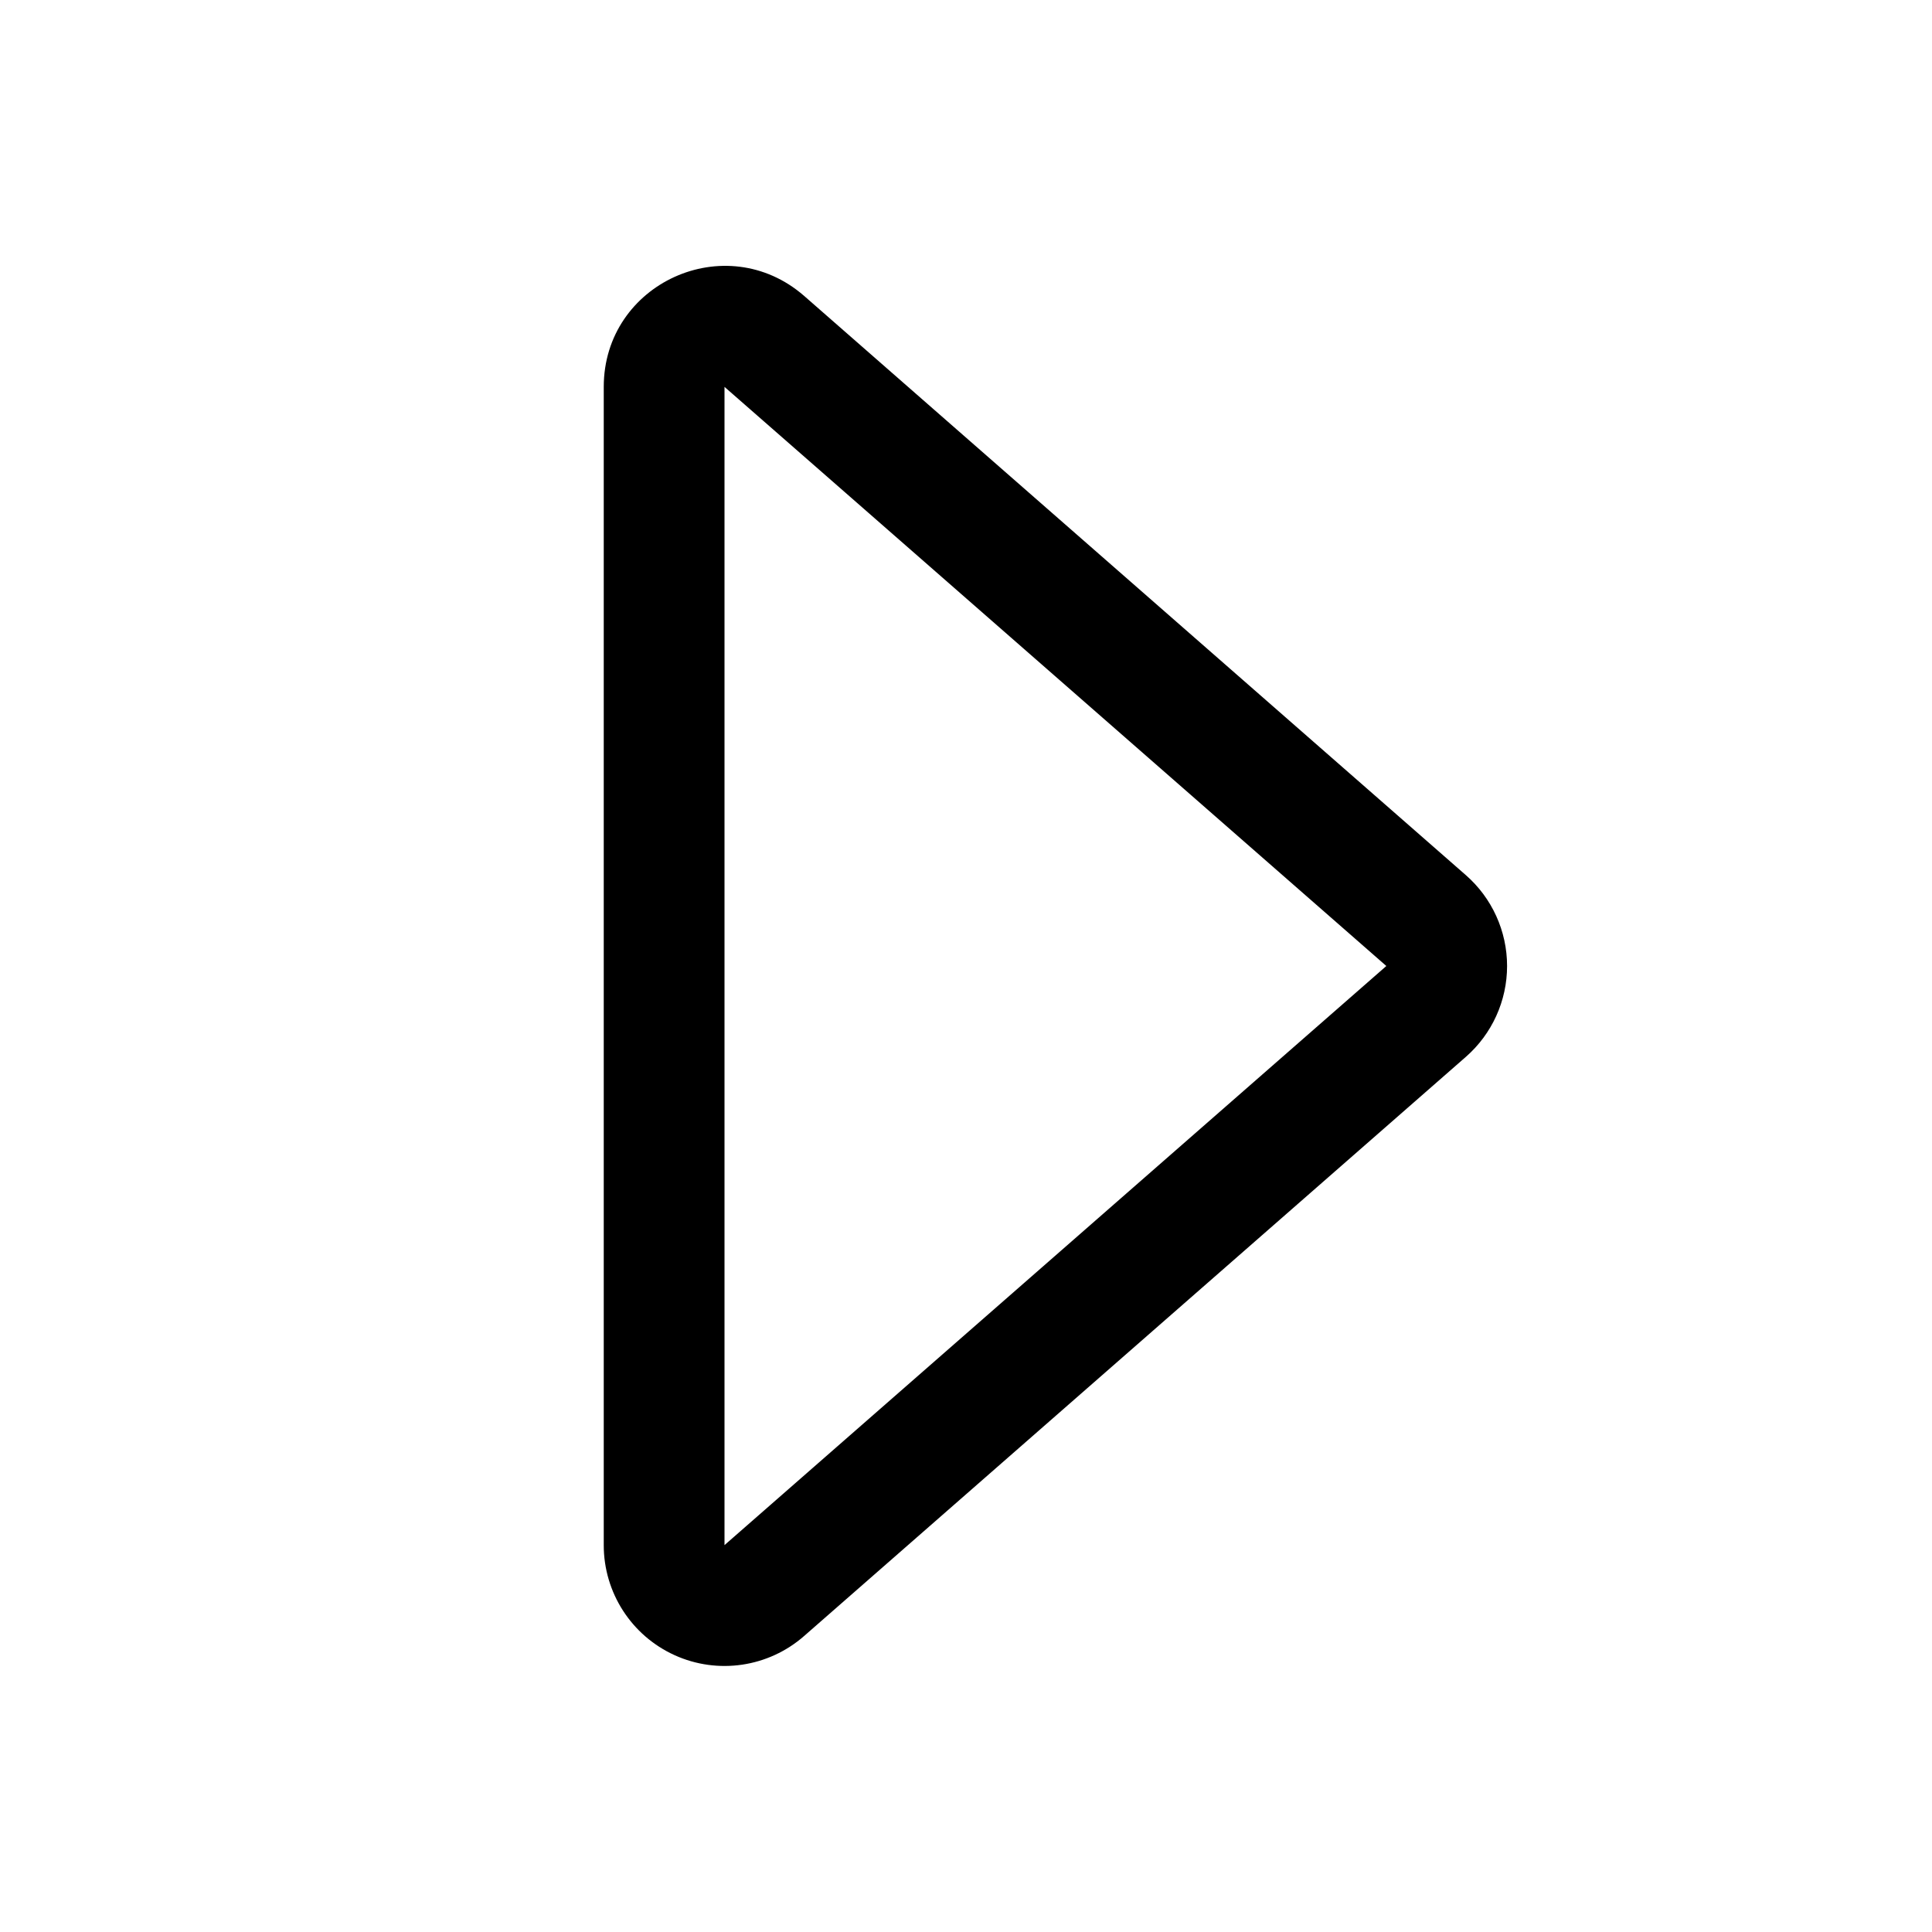
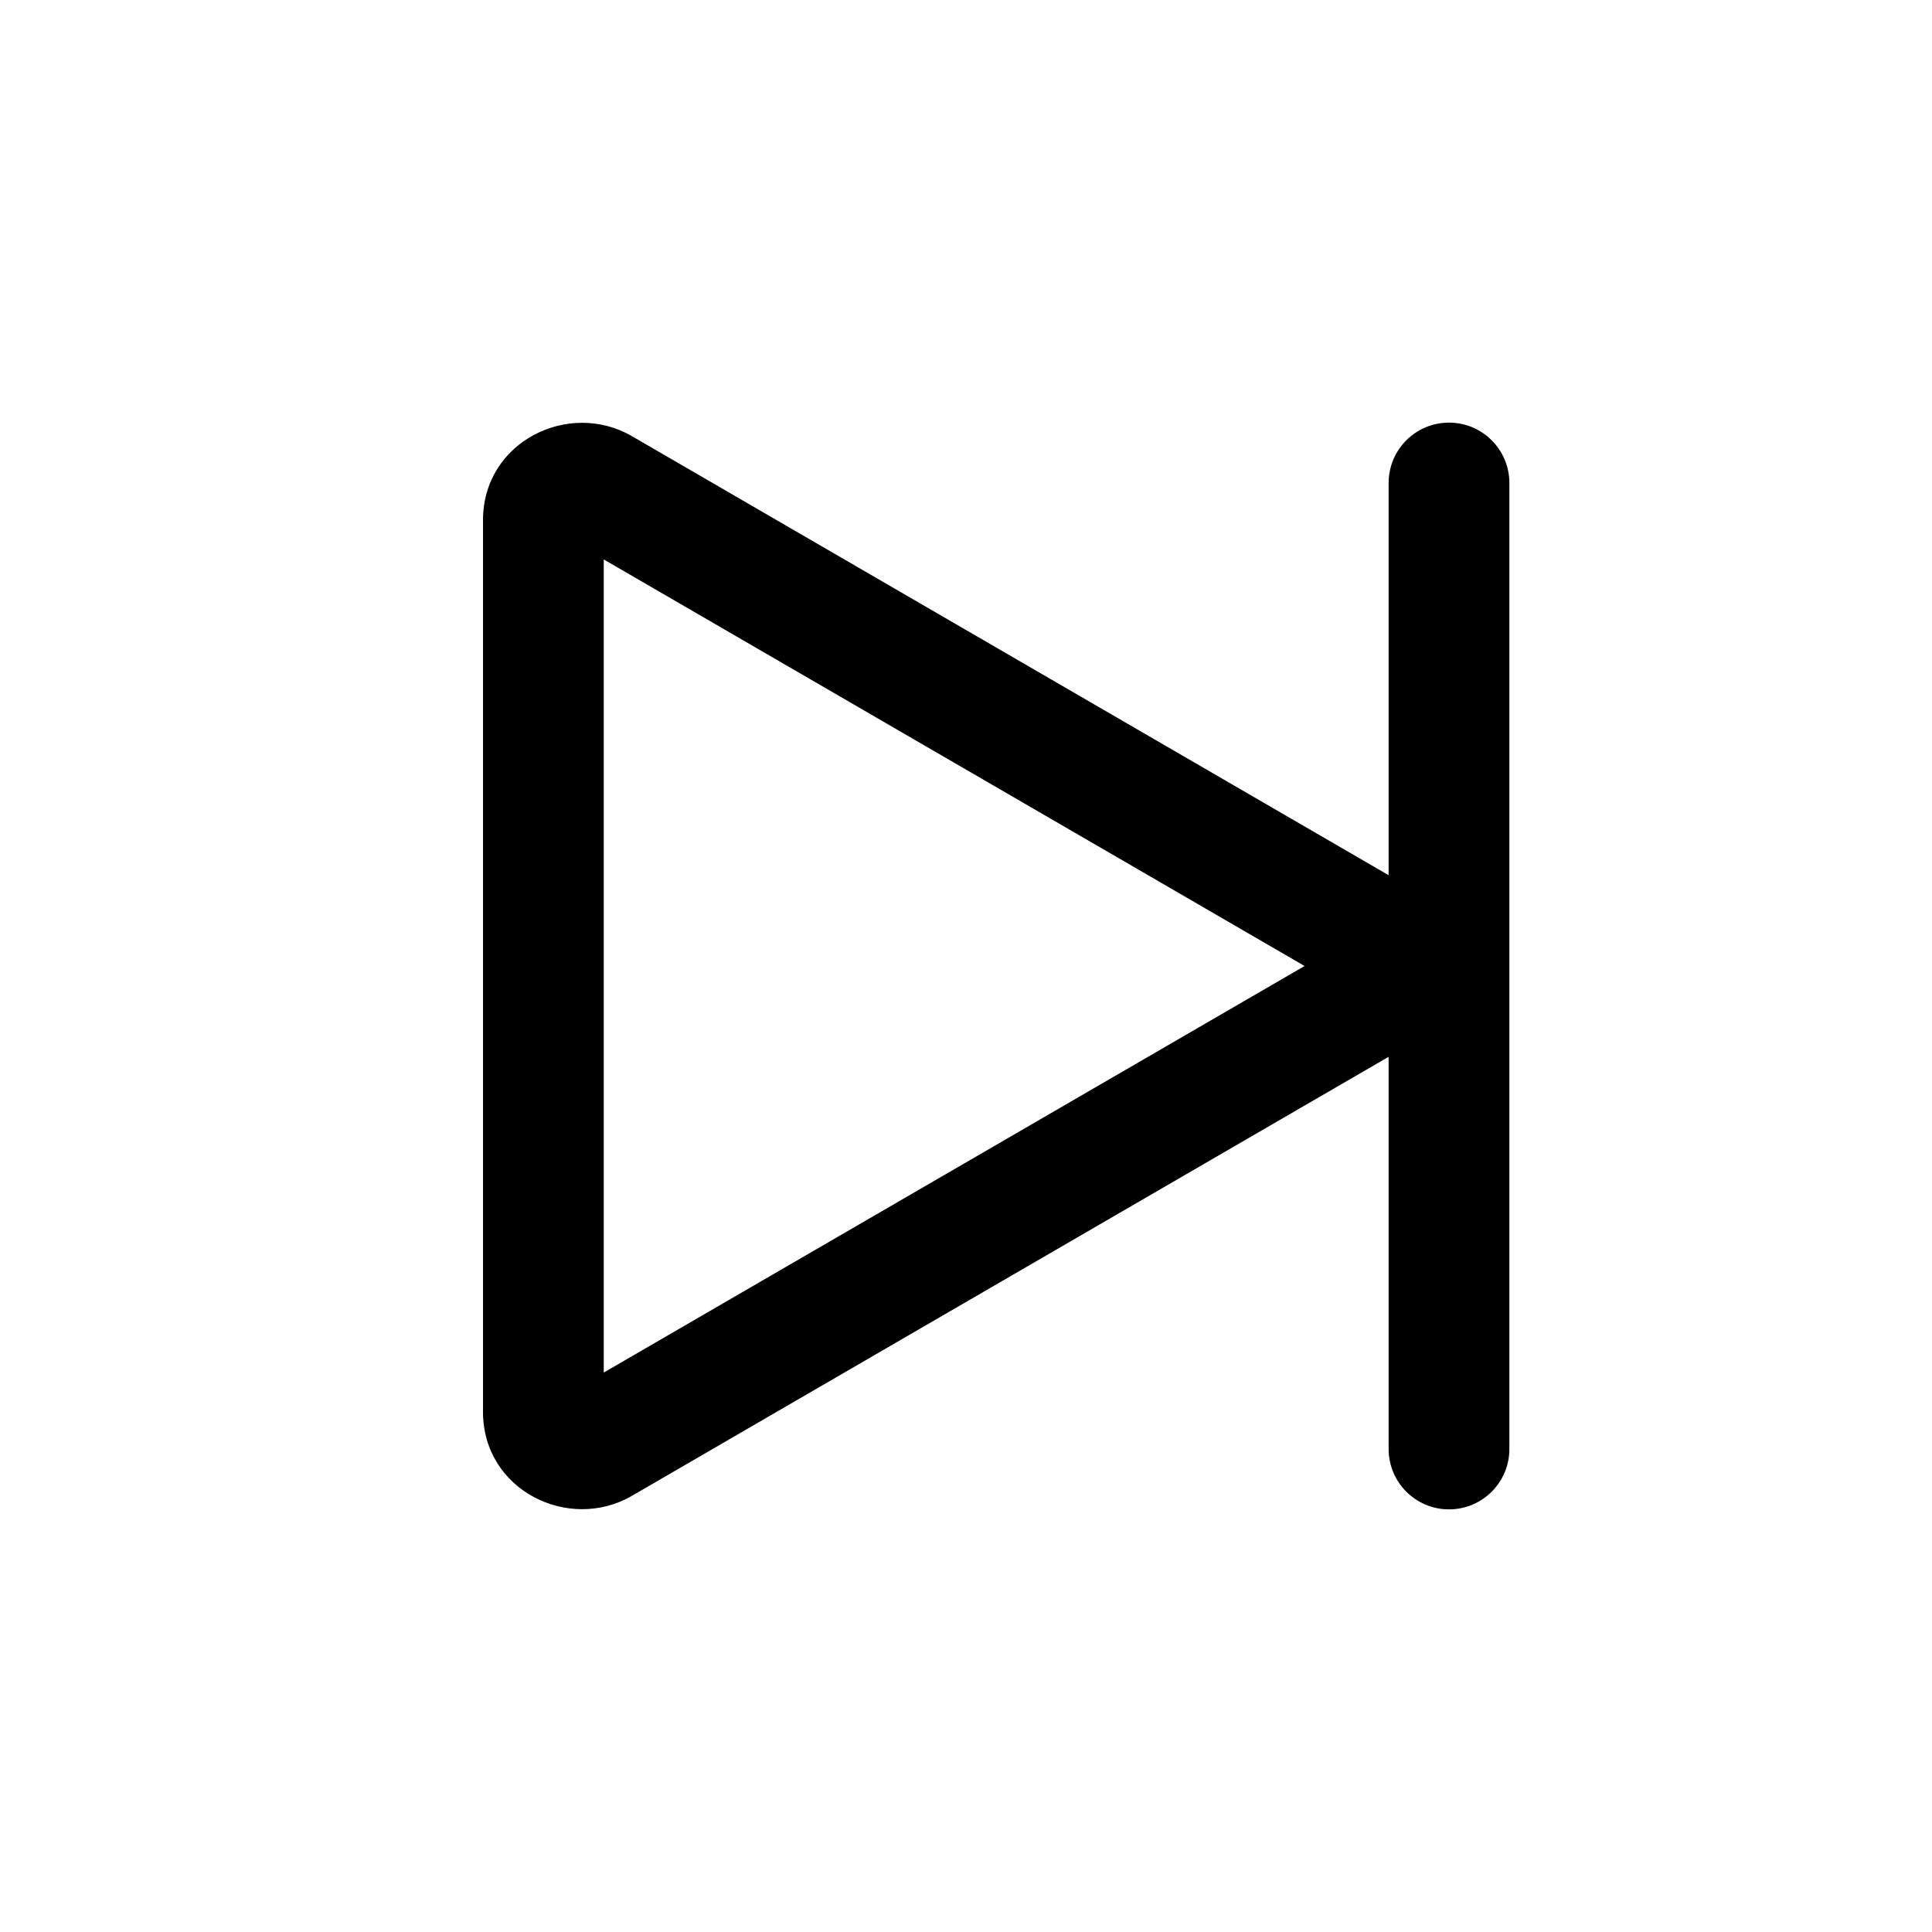
- <svg xmlns="http://www.w3.org/2000/svg" aria-hidden="true" focusable="false" width="16" height="16" fill="currentColor" class="bi bi-caret-right" viewBox="0 0 16 16">
-   <path d="M6 12.796V3.204L11.481 8 6 12.796zm.659.753 5.48-4.796a1 1 0 0 0 0-1.506L6.66 2.451C6.011 1.885 5 2.345 5 3.204v9.592a1 1 0 0 0 1.659.753z" />
+ <svg xmlns="http://www.w3.org/2000/svg" aria-hidden="true" focusable="false" width="16" height="16" fill="currentColor" class="bi bi-skip-end" viewBox="0 0 16 16">
+   <path d="M12.5 4a.5.5 0 0 0-1 0v3.248L5.233 3.612C4.713 3.31 4 3.655 4 4.308v7.384c0 .653.713.998 1.233.696L11.5 8.752V12a.5.5 0 0 0 1 0V4zM5 4.633 10.804 8 5 11.367V4.633z" />
</svg>
